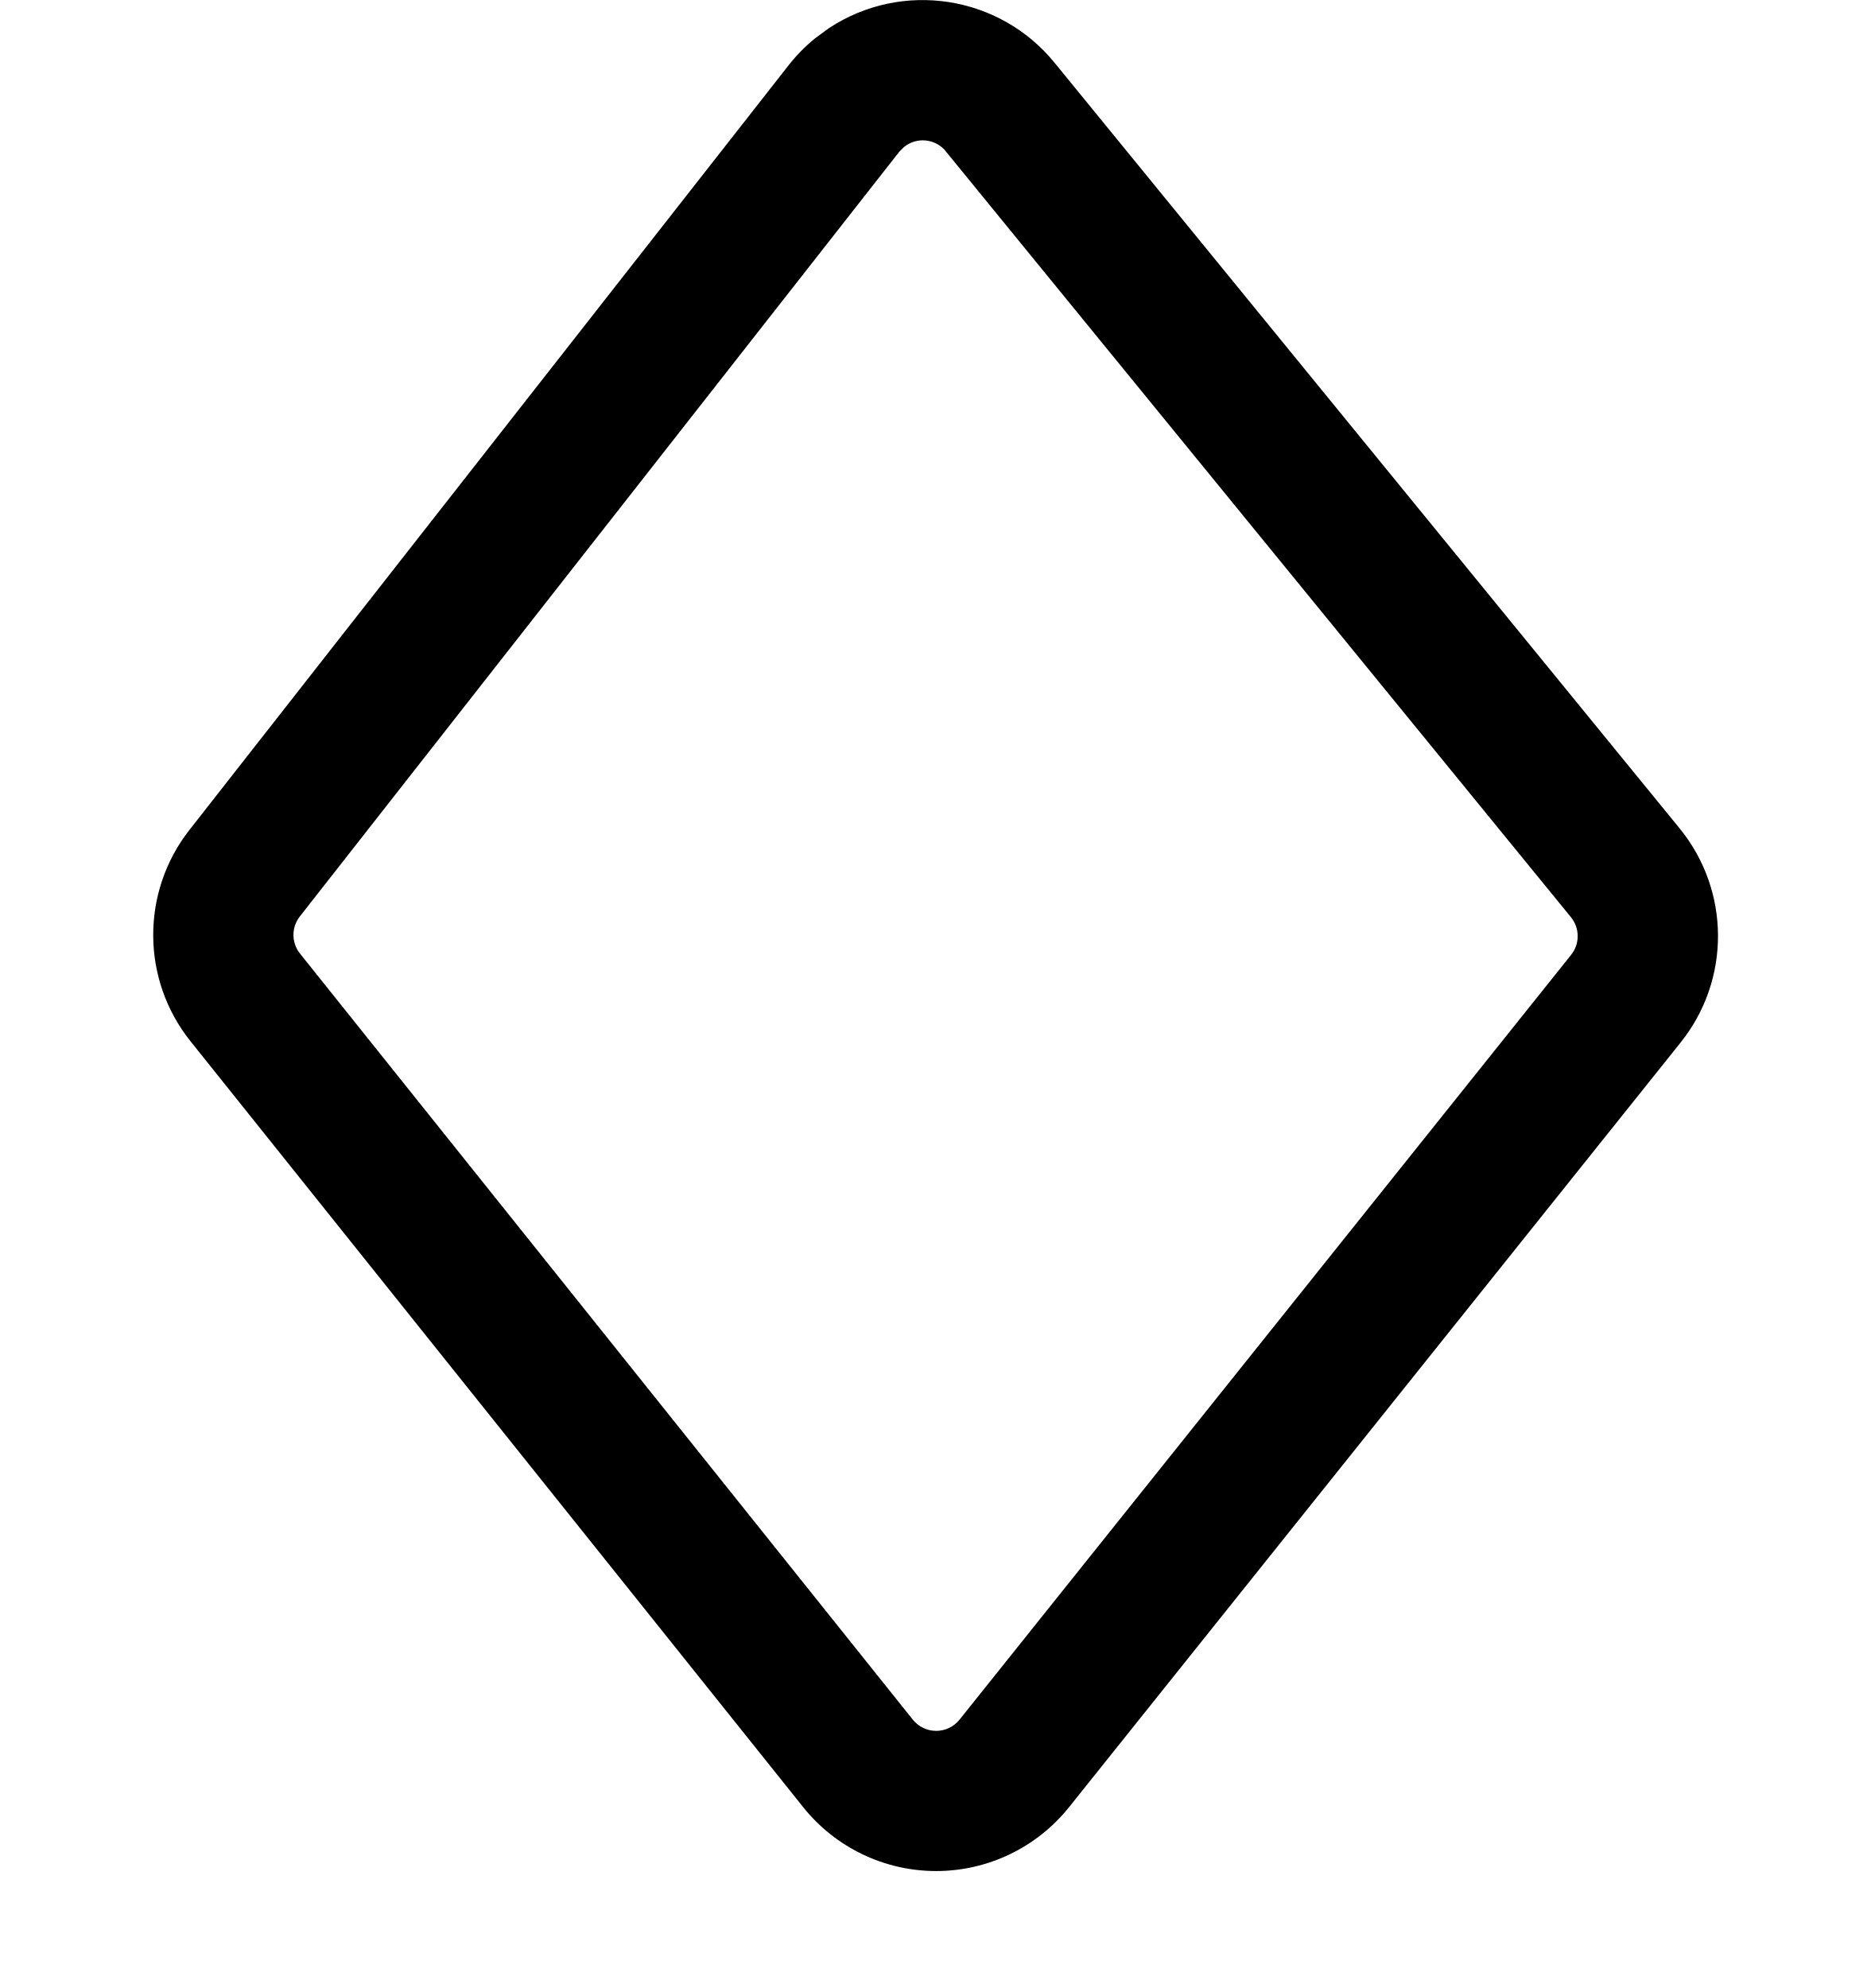
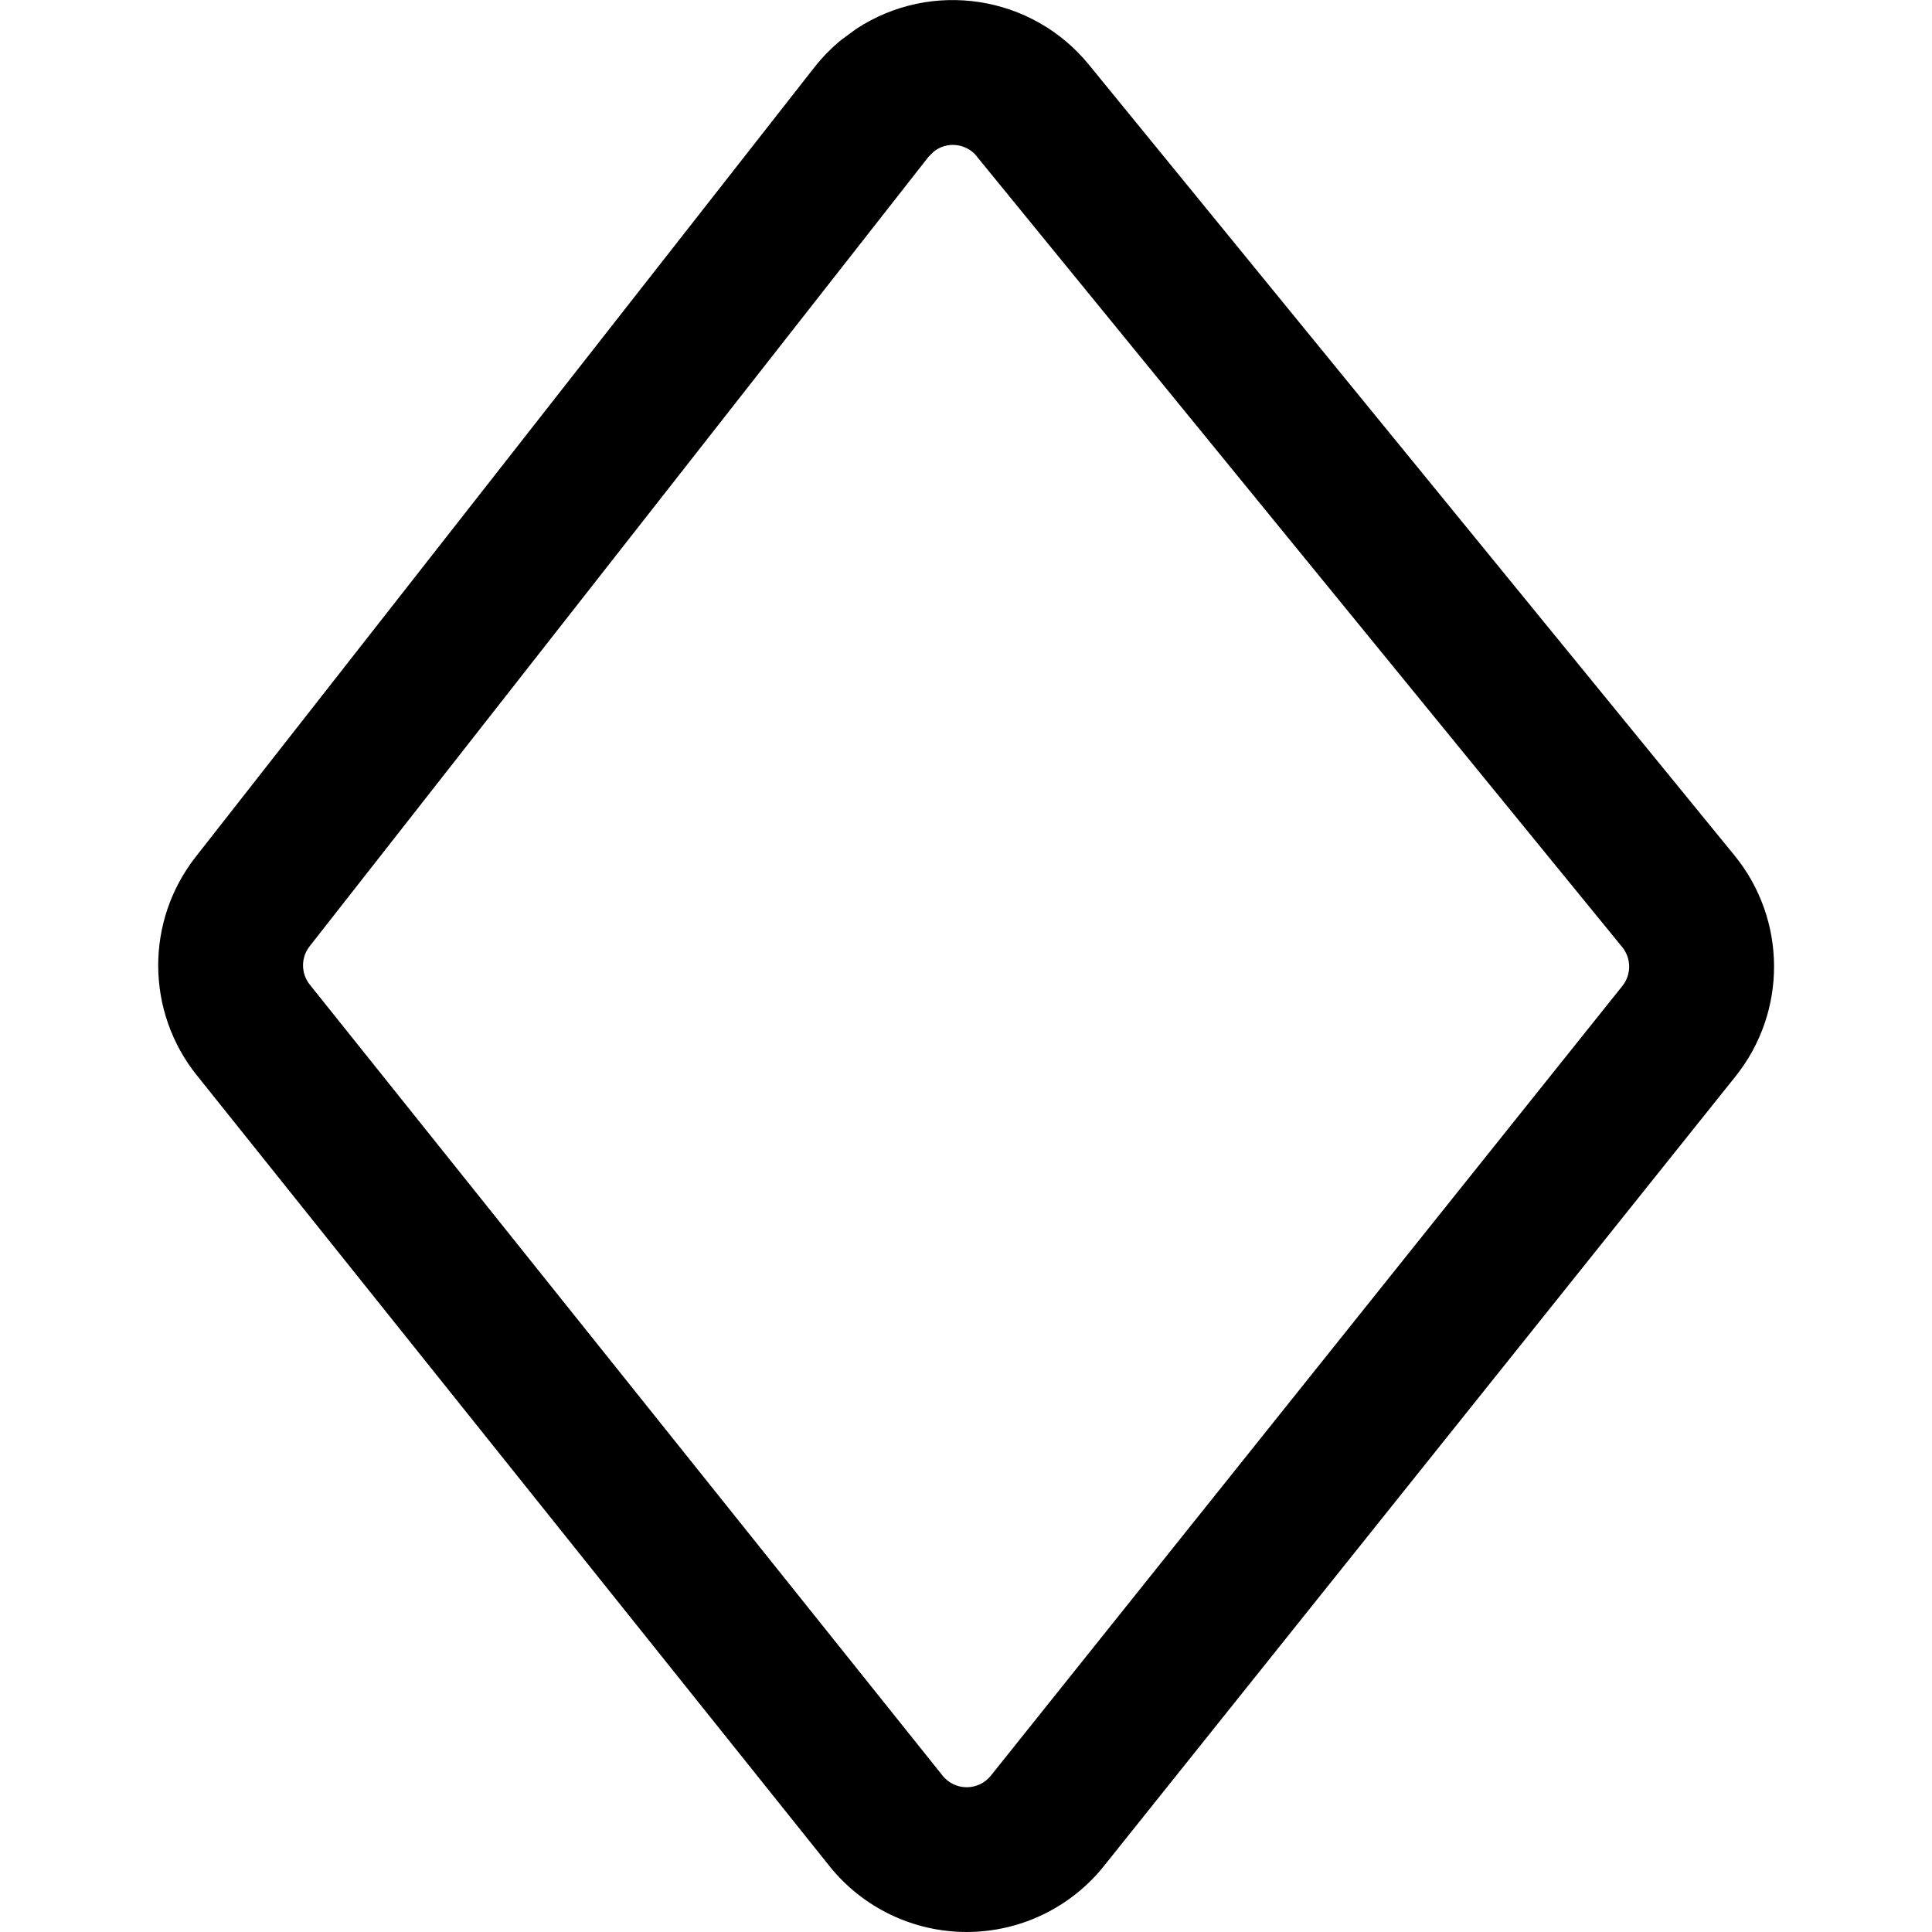
- <svg xmlns="http://www.w3.org/2000/svg" viewBox="0 0 16 17">
+ <svg xmlns="http://www.w3.org/2000/svg" viewBox="0 0 16 16">
  <path d="M6.97.328a1.456 1.456 0 0 0-.226.23L1.62 7.097a1.456 1.456 0 0 0 .009 1.807l5.24 6.55a1.456 1.456 0 0 0 2.273 0l5.231-6.54a1.456 1.456 0 0 0-.009-1.83L9.018.536A1.456 1.456 0 0 0 7.09.24l-.12.088zm1.118.966l5.347 6.55a.256.256 0 0 1 .001.321l-5.23 6.54a.256.256 0 0 1-.4 0l-5.24-6.55a.256.256 0 0 1-.002-.318L7.69 1.298l.04-.04c.109-.09.27-.073.359.036z" />
</svg>
